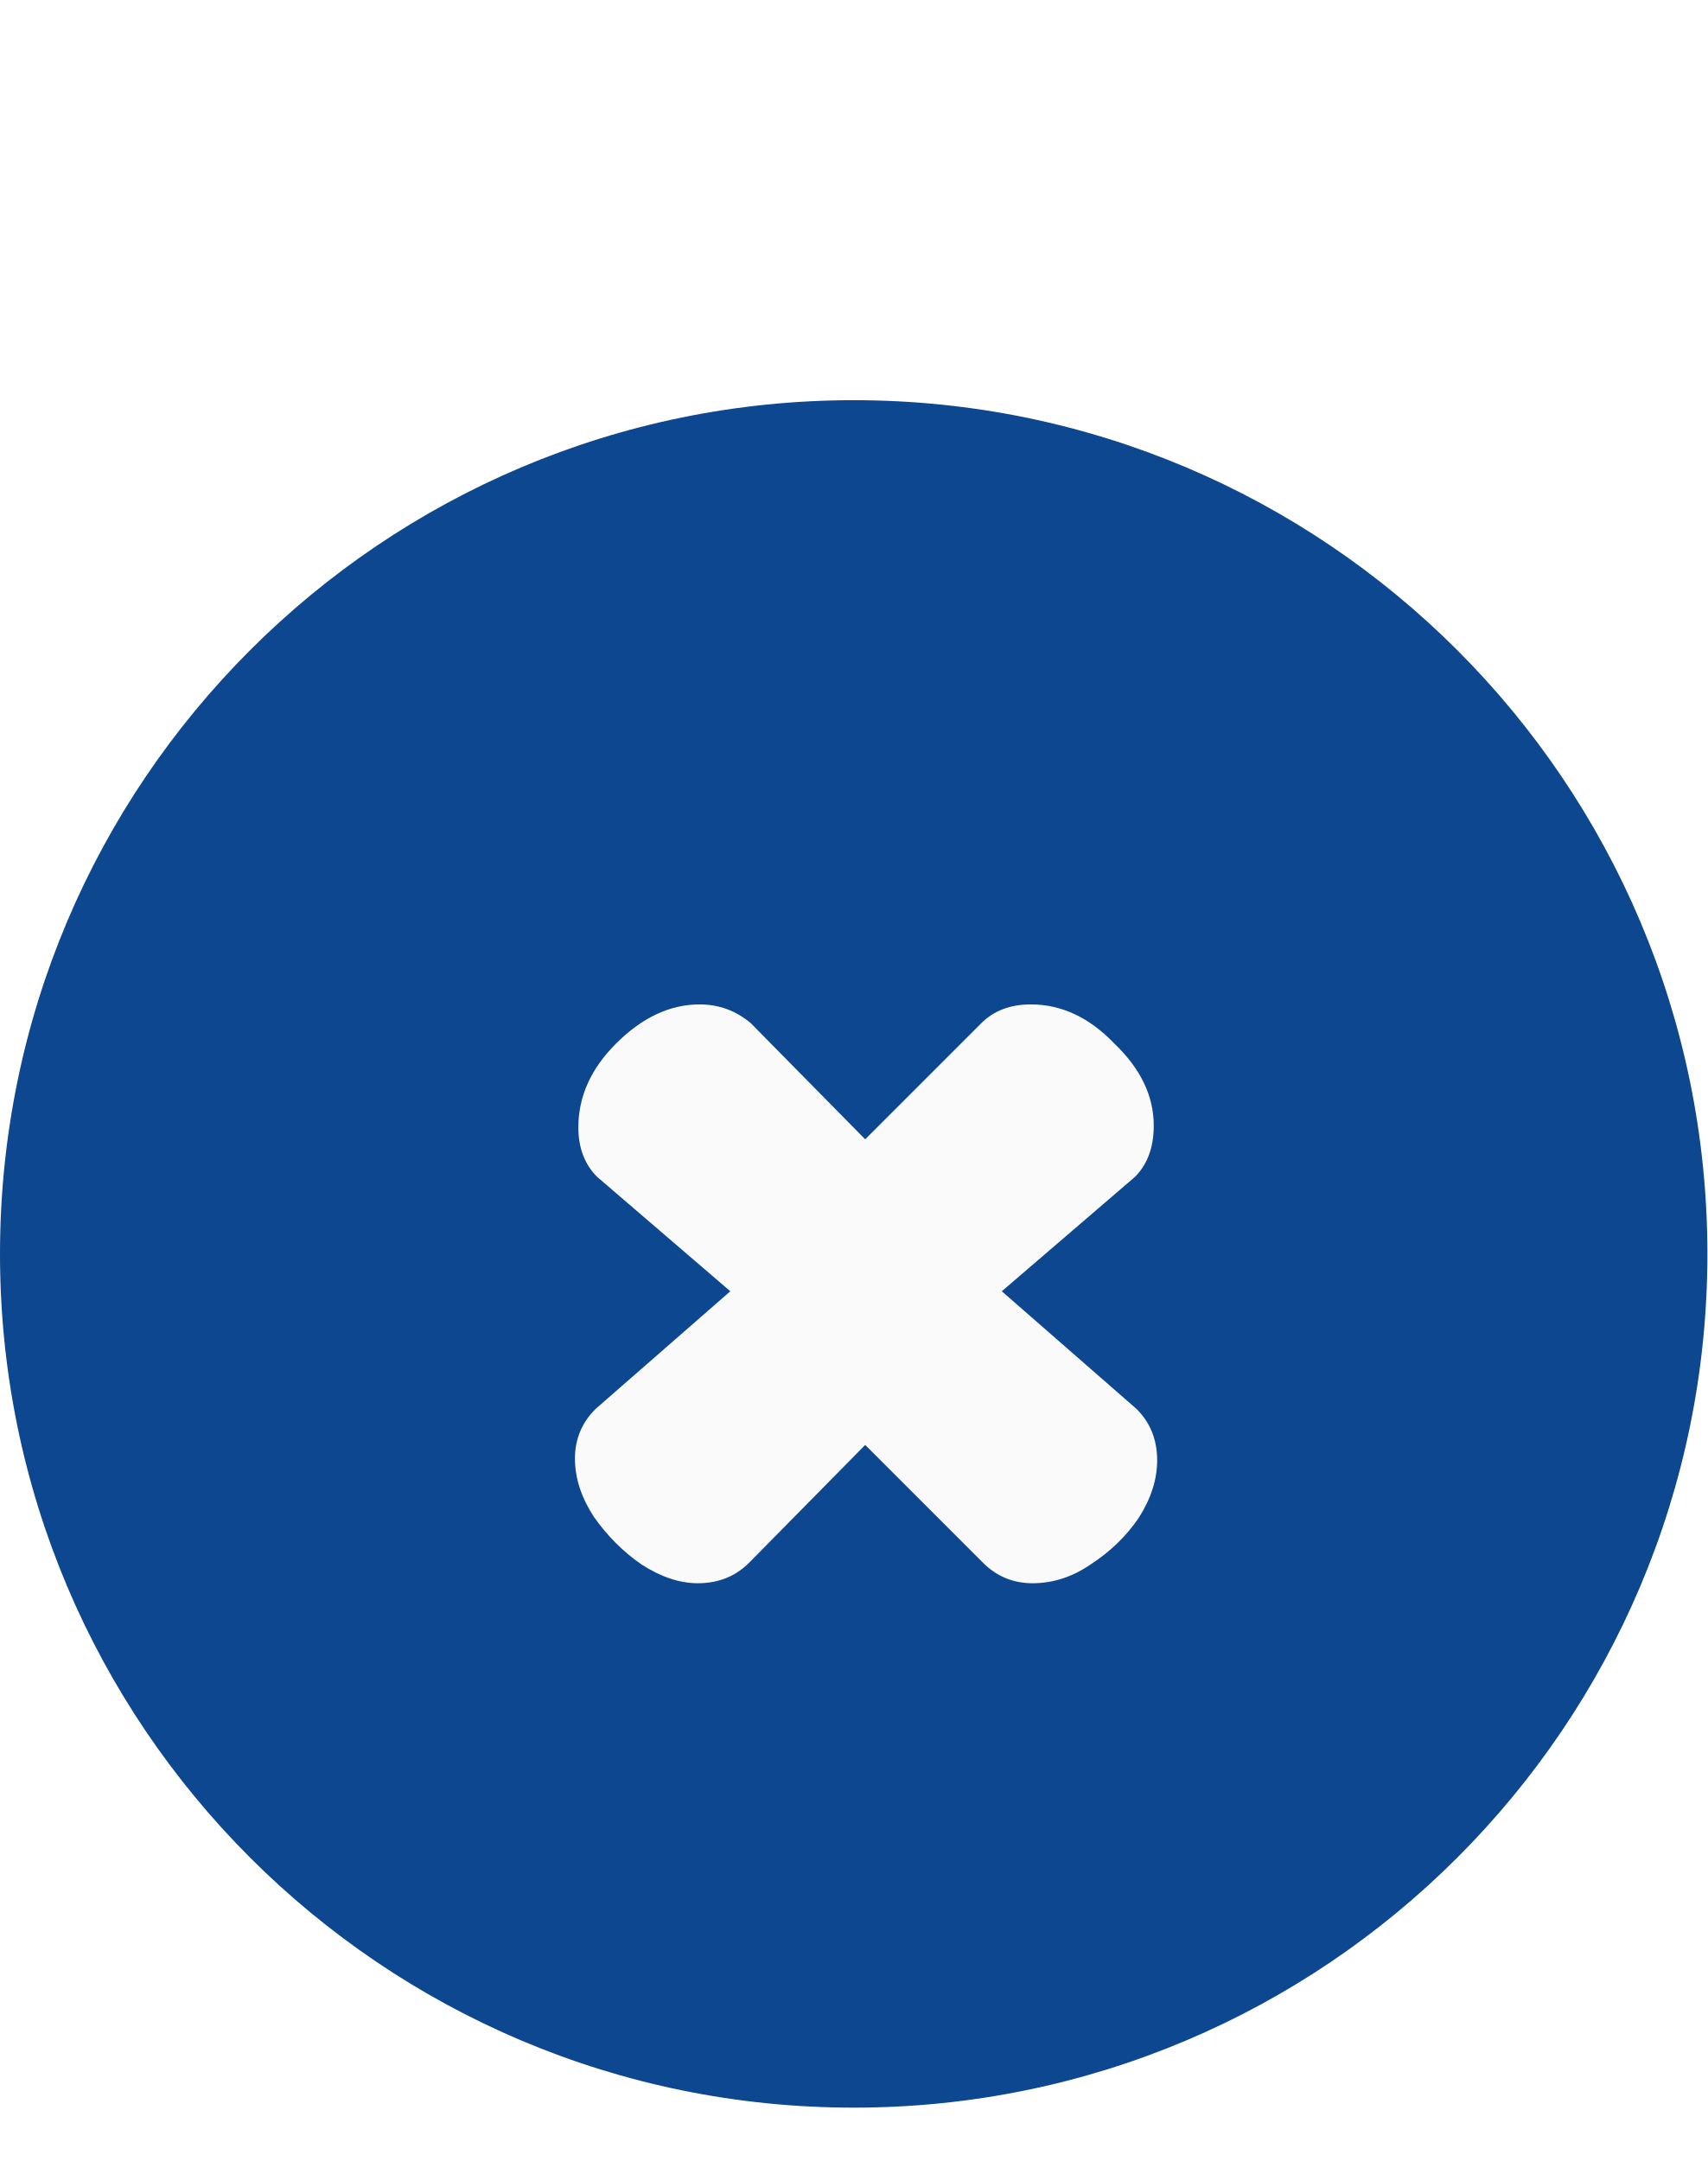
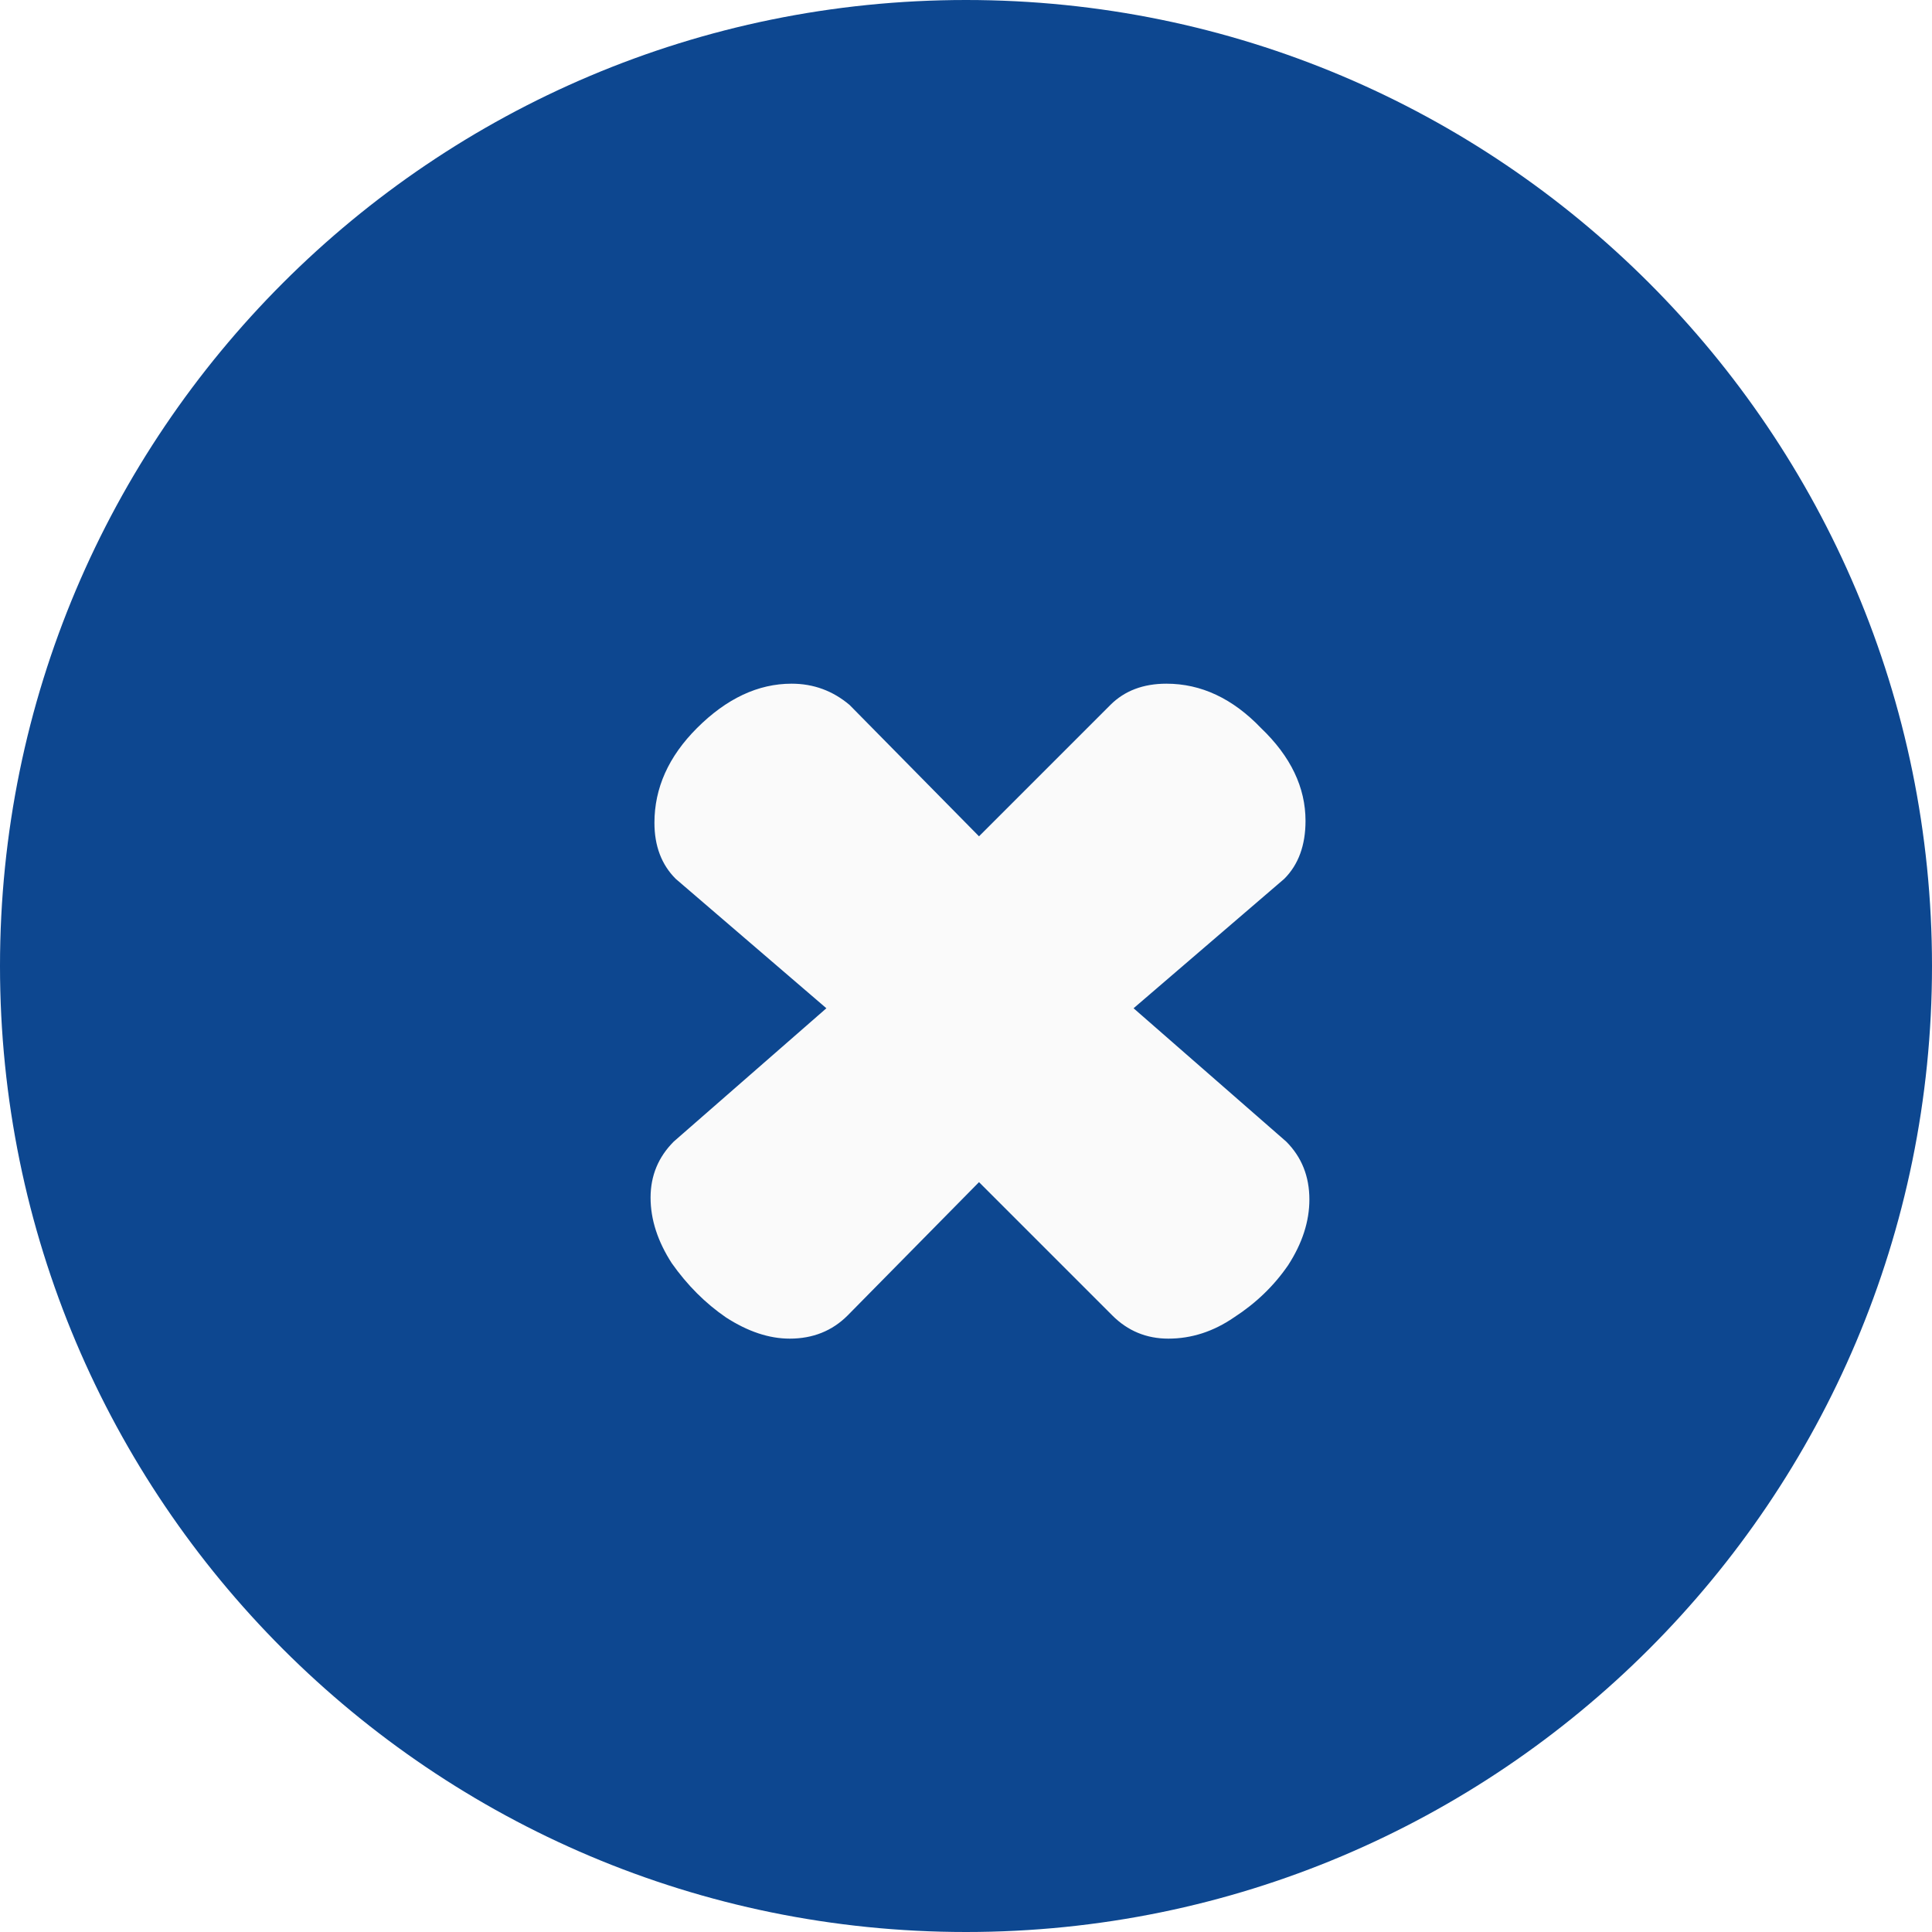
- <svg xmlns="http://www.w3.org/2000/svg" width="64" height="81" viewBox="0 0 64 81" fill="none">
-   <circle cx="32" cy="47" r="32" fill="#0D4790" />
-   <path d="M26.159 59.344C25.476 59.344 24.772 59.109 24.047 58.64C23.364 58.171 22.767 57.573 22.255 56.848C21.786 56.123 21.551 55.397 21.551 54.672C21.551 53.947 21.807 53.328 22.319 52.816L27.375 48.4L22.383 44.112C21.914 43.643 21.679 43.024 21.679 42.256C21.679 41.104 22.148 40.059 23.087 39.12C24.068 38.139 25.114 37.648 26.223 37.648C26.948 37.648 27.588 37.883 28.143 38.352L32.431 42.704L36.783 38.352C37.252 37.883 37.871 37.648 38.639 37.648C39.791 37.648 40.836 38.139 41.775 39.12C42.756 40.059 43.247 41.083 43.247 42.192C43.247 43.003 43.012 43.643 42.543 44.112L37.551 48.4L42.607 52.816C43.119 53.328 43.375 53.968 43.375 54.736C43.375 55.461 43.14 56.187 42.671 56.912C42.202 57.595 41.604 58.171 40.879 58.64C40.196 59.109 39.471 59.344 38.703 59.344C37.978 59.344 37.359 59.088 36.847 58.576L32.431 54.16L28.079 58.576C27.567 59.088 26.927 59.344 26.159 59.344Z" fill="#FAFAFA" />
+ <svg xmlns="http://www.w3.org/2000/svg" width="64" height="64" viewBox="0 0 64 64" fill="none">
+   <circle cx="32" cy="32" r="32" fill="#0D4790" />
+   <path d="M26.159 44.344C25.476 44.344 24.772 44.109 24.047 43.64C23.364 43.171 22.767 42.573 22.255 41.848C21.786 41.123 21.551 40.397 21.551 39.672C21.551 38.947 21.807 38.328 22.319 37.816L27.375 33.4L22.383 29.112C21.914 28.643 21.679 28.024 21.679 27.256C21.679 26.104 22.148 25.059 23.087 24.12C24.068 23.139 25.114 22.648 26.223 22.648C26.948 22.648 27.588 22.883 28.143 23.352L32.431 27.704L36.783 23.352C37.252 22.883 37.871 22.648 38.639 22.648C39.791 22.648 40.836 23.139 41.775 24.12C42.756 25.059 43.247 26.083 43.247 27.192C43.247 28.003 43.012 28.643 42.543 29.112L37.551 33.4L42.607 37.816C43.119 38.328 43.375 38.968 43.375 39.736C43.375 40.461 43.14 41.187 42.671 41.912C42.202 42.595 41.604 43.171 40.879 43.64C40.196 44.109 39.471 44.344 38.703 44.344C37.978 44.344 37.359 44.088 36.847 43.576L32.431 39.16L28.079 43.576C27.567 44.088 26.927 44.344 26.159 44.344Z" fill="#FAFAFA" />
</svg>
